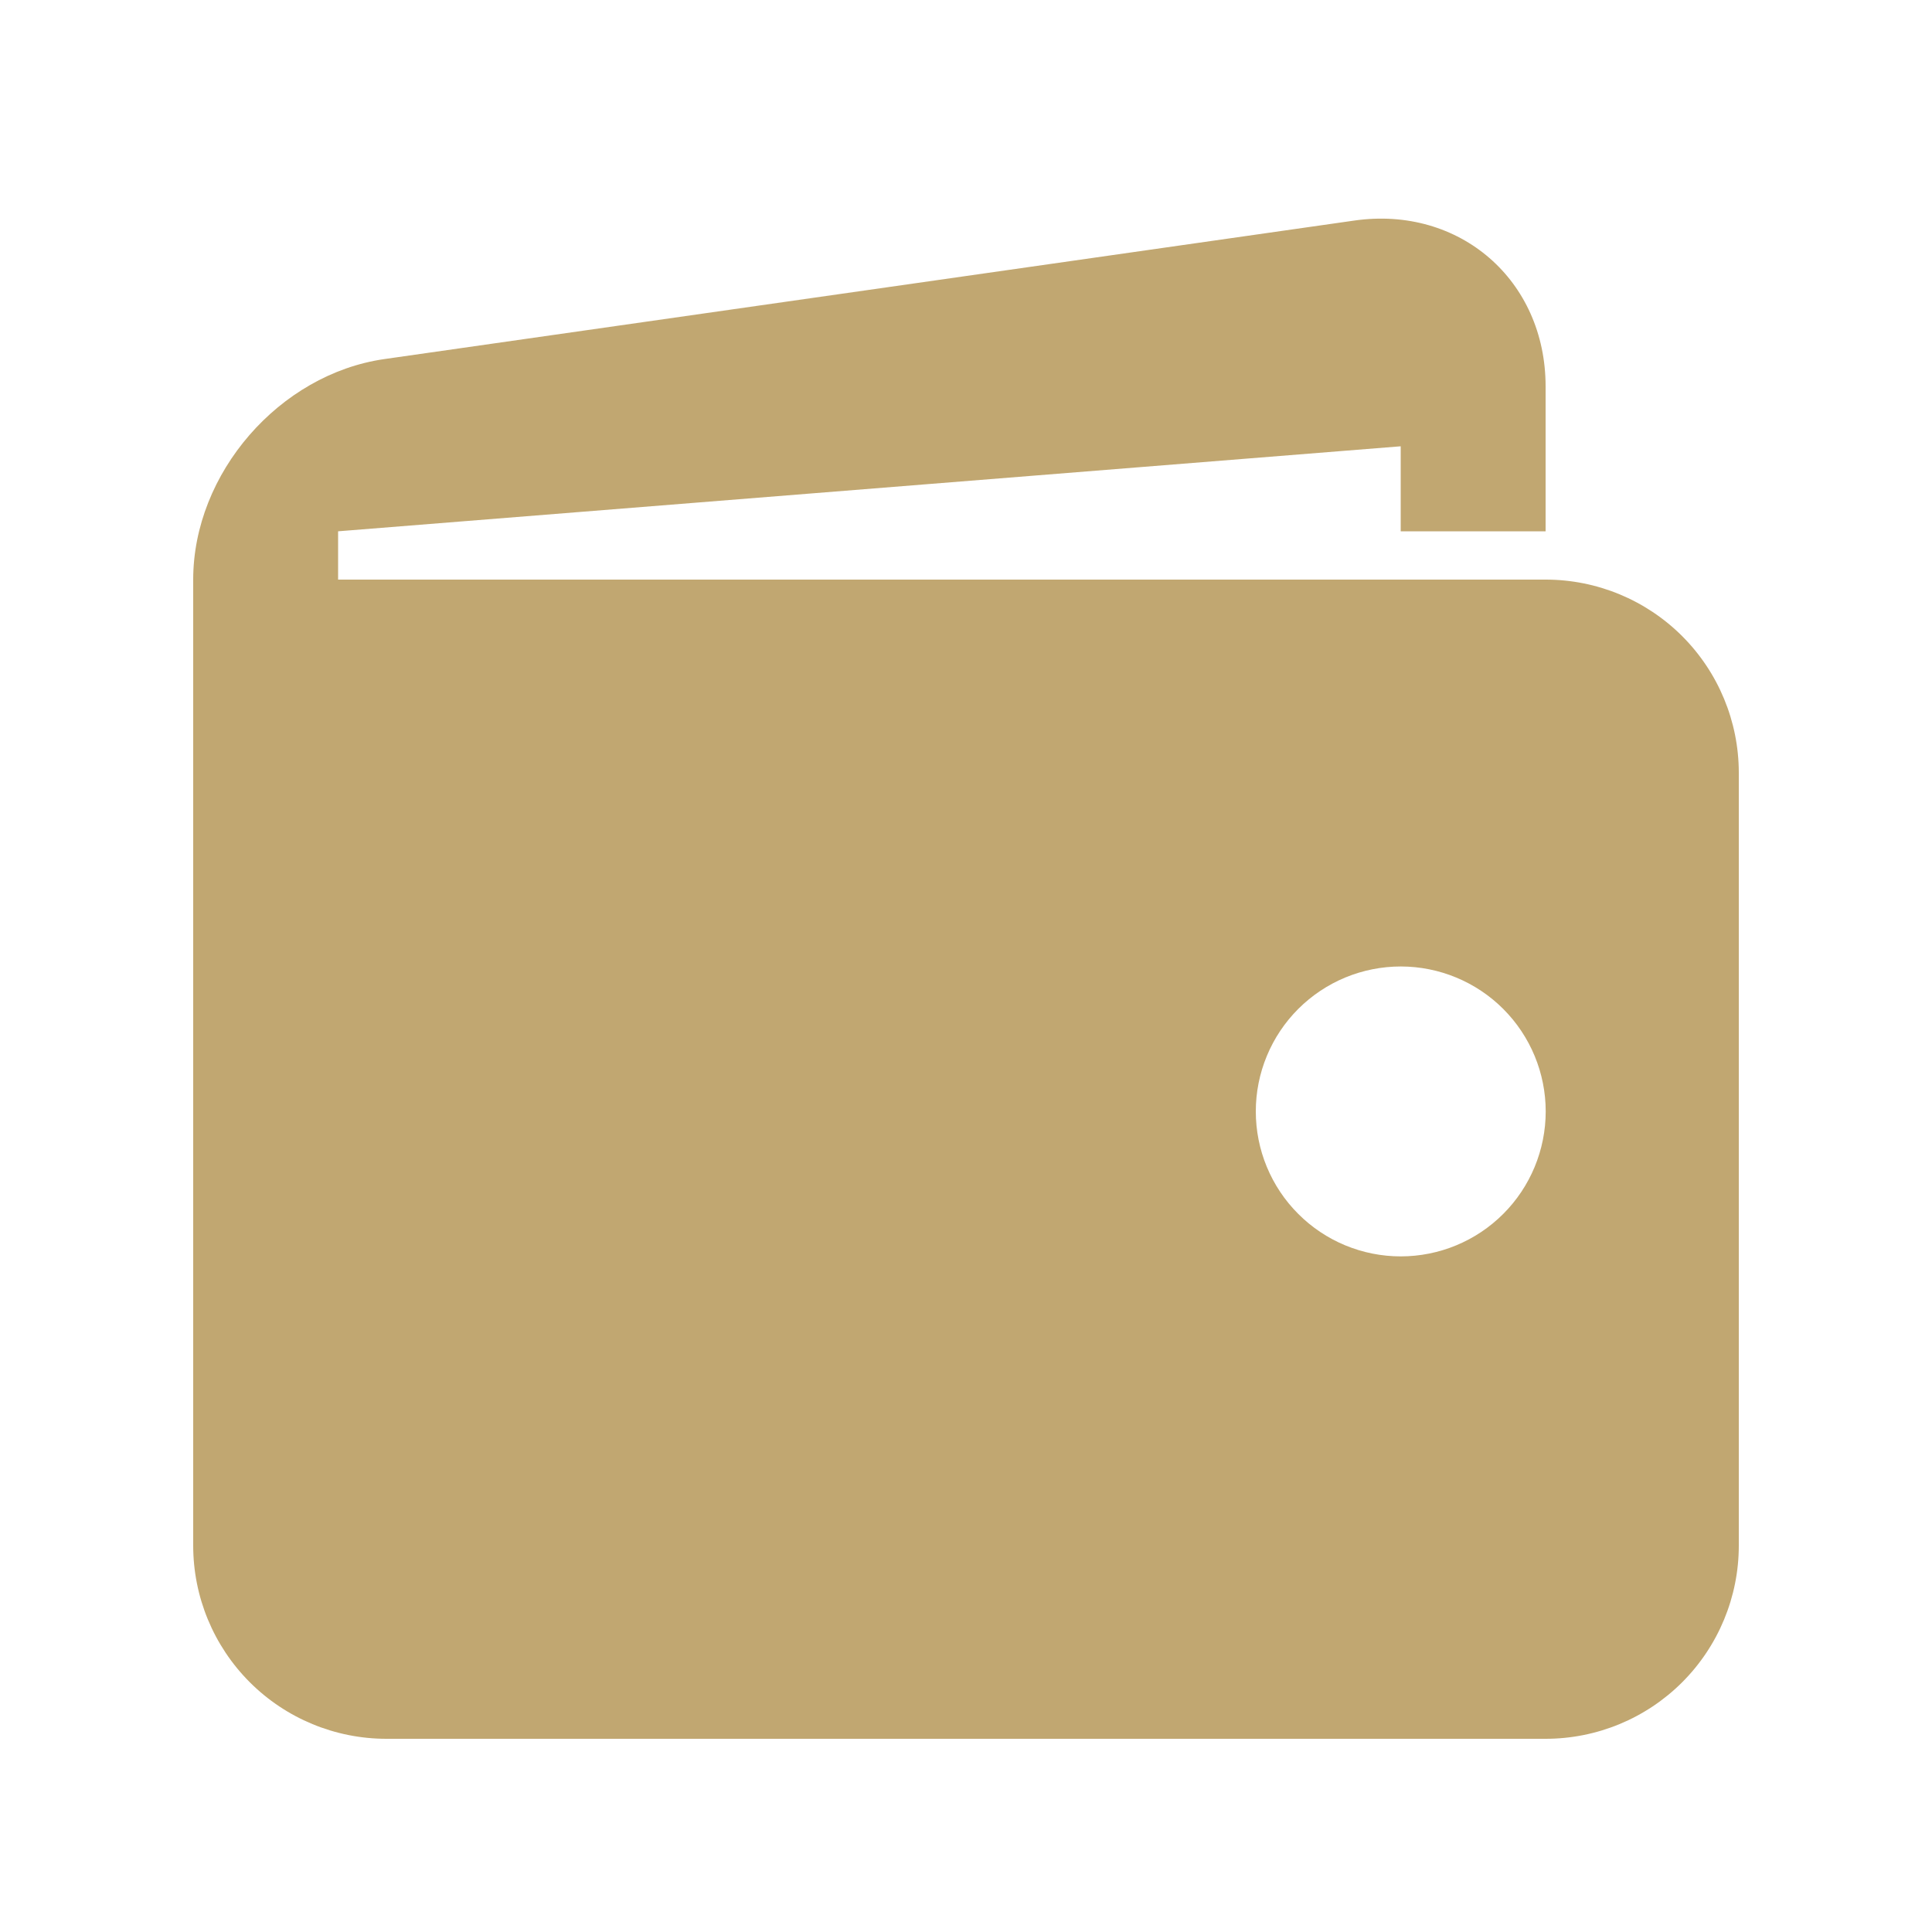
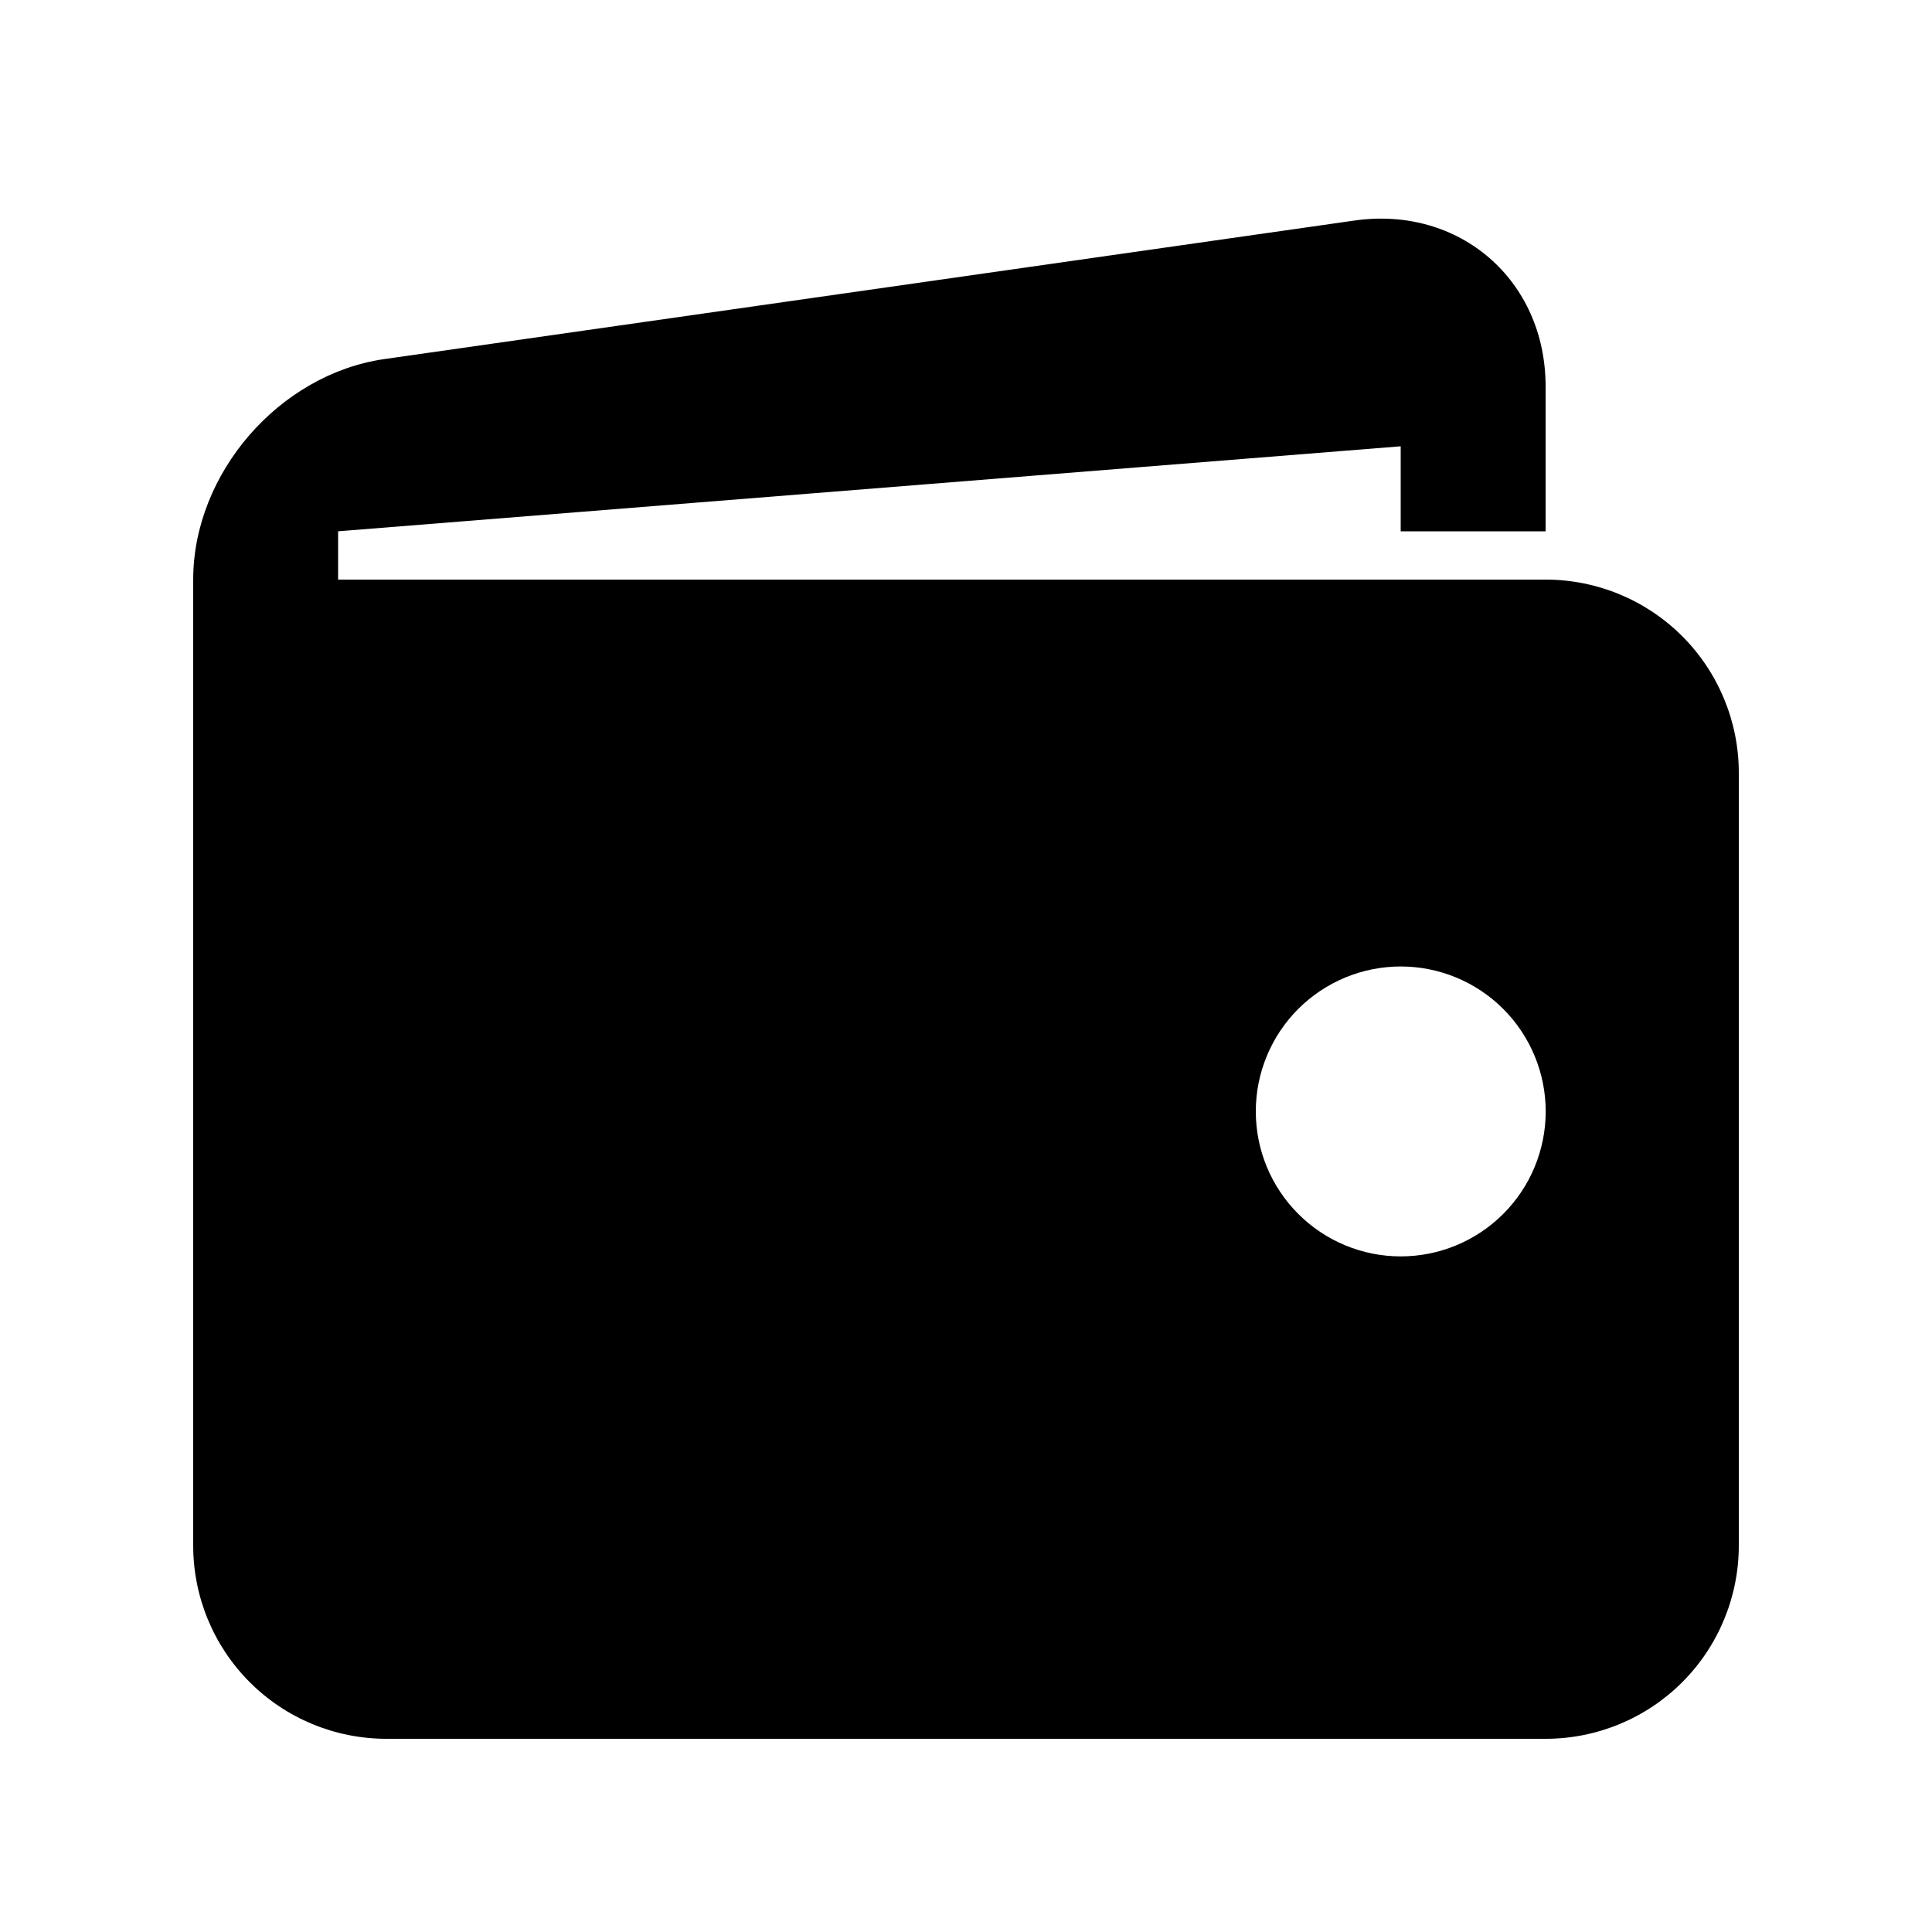
<svg xmlns="http://www.w3.org/2000/svg" width="53" height="53" viewBox="0 0 53 53" fill="none">
-   <path d="M42.4 15.9H9.275V14.575L38.425 12.243V14.575H42.4V10.6C42.4 7.685 40.039 5.639 37.156 6.05L10.547 9.85C7.661 10.263 5.3 12.985 5.3 15.9V42.4C5.3 43.806 5.858 45.154 6.852 46.148C7.846 47.142 9.194 47.7 10.6 47.7H42.4C43.806 47.7 45.154 47.142 46.148 46.148C47.141 45.154 47.7 43.806 47.7 42.4V21.2C47.7 19.794 47.141 18.446 46.148 17.452C45.154 16.458 43.806 15.9 42.4 15.9ZM38.425 34.466C37.903 34.466 37.386 34.363 36.903 34.163C36.421 33.963 35.983 33.67 35.614 33.3C35.244 32.931 34.952 32.492 34.752 32.01C34.552 31.527 34.45 31.01 34.45 30.488C34.45 29.966 34.553 29.449 34.753 28.967C34.953 28.484 35.246 28.046 35.615 27.677C35.985 27.308 36.423 27.015 36.906 26.815C37.388 26.616 37.905 26.513 38.428 26.513C39.482 26.514 40.493 26.933 41.239 27.679C41.984 28.425 42.403 29.436 42.403 30.491C42.402 31.546 41.983 32.557 41.237 33.302C40.491 34.048 39.479 34.466 38.425 34.466Z" fill="#C1A771" />
+   <path d="M42.4 15.9H9.275V14.575L38.425 12.243V14.575H42.4V10.6C42.4 7.685 40.039 5.639 37.156 6.05L10.547 9.85C7.661 10.263 5.3 12.985 5.3 15.9V42.4C5.3 43.806 5.858 45.154 6.852 46.148C7.846 47.142 9.194 47.7 10.6 47.7H42.4C43.806 47.7 45.154 47.142 46.148 46.148C47.141 45.154 47.7 43.806 47.7 42.4V21.2C47.7 19.794 47.141 18.446 46.148 17.452C45.154 16.458 43.806 15.9 42.4 15.9ZM38.425 34.466C37.903 34.466 37.386 34.363 36.903 34.163C36.421 33.963 35.983 33.67 35.614 33.3C35.244 32.931 34.952 32.492 34.752 32.01C34.552 31.527 34.45 31.01 34.45 30.488C34.45 29.966 34.553 29.449 34.753 28.967C34.953 28.484 35.246 28.046 35.615 27.677C35.985 27.308 36.423 27.015 36.906 26.815C37.388 26.616 37.905 26.513 38.428 26.513C39.482 26.514 40.493 26.933 41.239 27.679C41.984 28.425 42.403 29.436 42.403 30.491C42.402 31.546 41.983 32.557 41.237 33.302C40.491 34.048 39.479 34.466 38.425 34.466Z" fill="currentColor" />
</svg>
